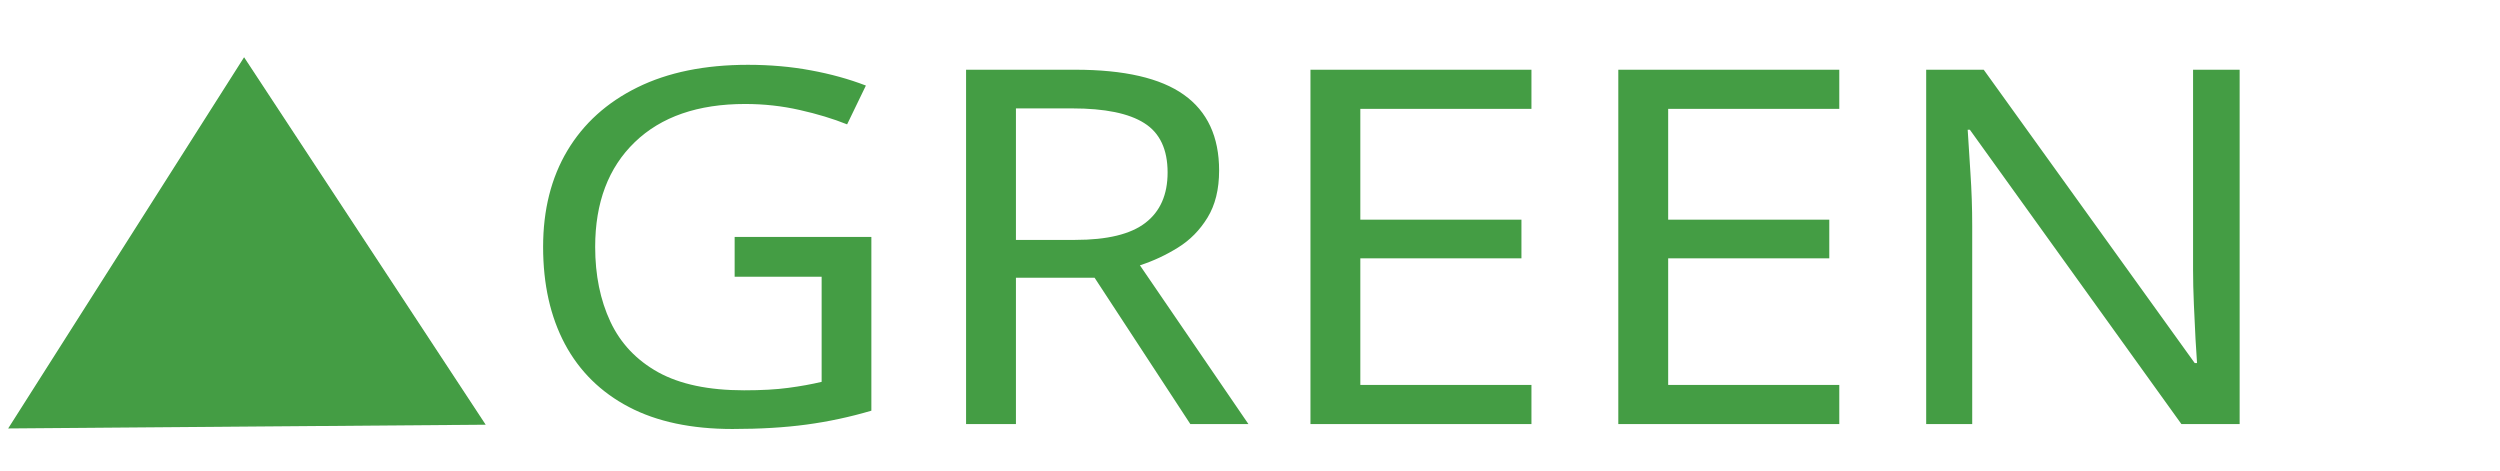
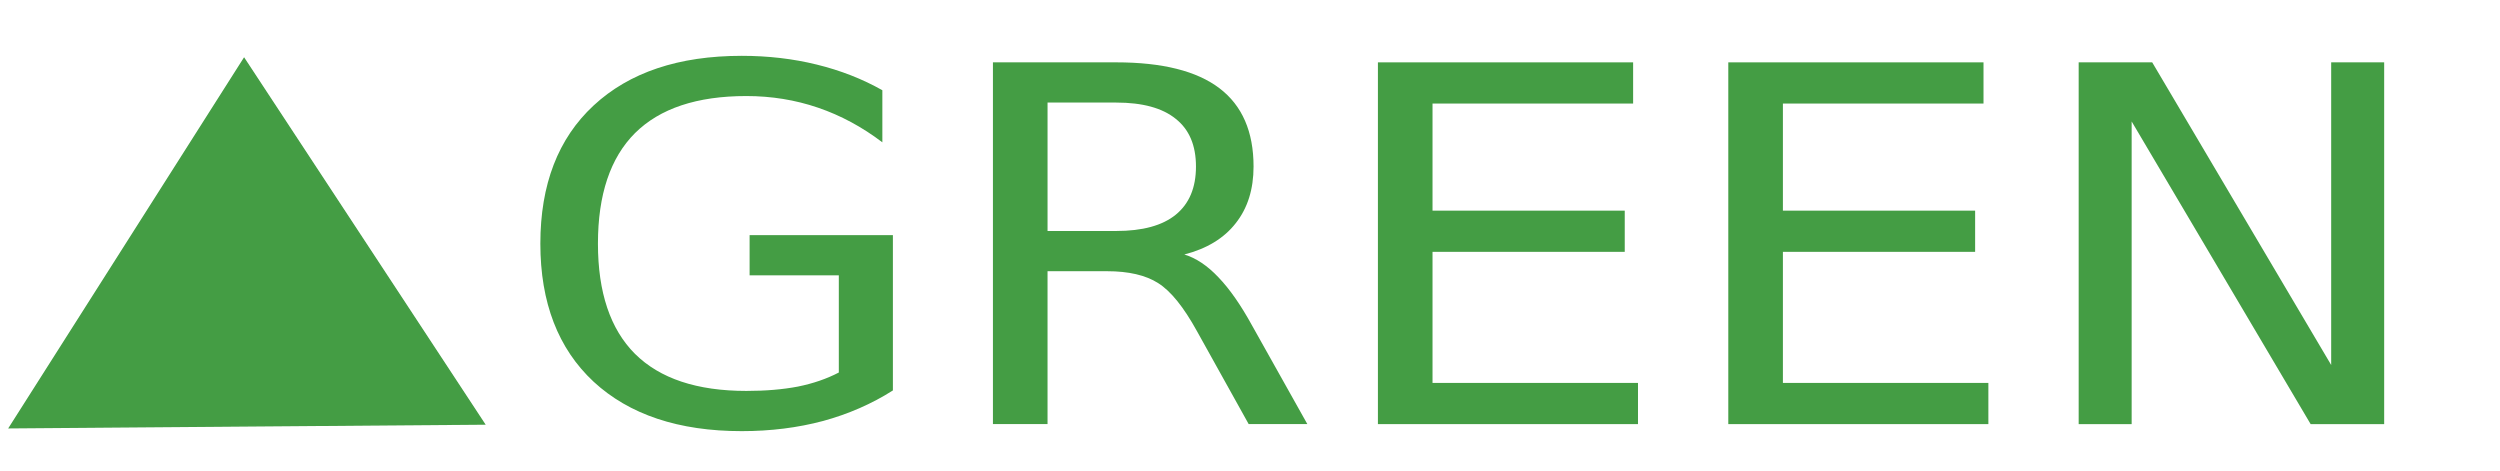
<svg xmlns="http://www.w3.org/2000/svg" width="301.181" height="56.693" id="svg3794" version="1.1">
  <defs id="defs3" />
  <g id="layer1" transform="translate(0,-134.6457)">
-     <text xml:space="preserve" style="font-size:63.148px;font-style:normal;font-weight:normal;line-height:125%;letter-spacing:0px;word-spacing:0px;fill:#000000;fill-opacity:1;stroke:none;font-family:Sans" x="58.081" y="196.199" id="text2985" transform="scale(1.056318,0.9466849)">
-       <tspan id="tspan2987" x="58.081" y="196.199" style="font-style:normal;font-variant:normal;font-weight:normal;font-stretch:normal;fill:#449d44;fill-opacity:1;font-family:DokChampa;-inkscape-font-specification:DokChampa">GREEN</tspan>
-     </text>
+     <g transform="scale(1.056318,0.9466849)" style="font-size:63.148px;font-style:normal;font-weight:normal;line-height:125%;letter-spacing:0px;word-spacing:0px;fill:#449d44;fill-opacity:1;stroke:none;font-family:Sans" id="text2985">
+       <path d="m 95.667,189.631 0,-12.364 -10.175,0 0,-5.118 16.342,0 0,19.765 c -2.405,1.706 -5.057,3.001 -7.955,3.885 -2.898,0.863 -5.992,1.295 -9.281,1.295 -7.195,-1e-5 -12.827,-2.097 -16.897,-6.29 -4.05,-4.214 -6.074,-10.072 -6.074,-17.575 -3e-6,-7.523 2.025,-13.382 6.074,-17.575 4.07,-4.214 9.702,-6.321 16.897,-6.321 3.001,5e-5 5.848,0.37 8.541,1.11 2.713,0.74 5.211,1.83 7.493,3.268 l 0,6.629 c -2.302,-1.953 -4.748,-3.423 -7.338,-4.409 -2.59,-0.987 -5.314,-1.48 -8.171,-1.48 -5.632,4e-5 -9.867,1.573 -12.704,4.718 -2.816,3.145 -4.224,7.832 -4.224,14.06 -1e-5,6.208 1.408,10.884 4.224,14.029 2.837,3.145 7.071,4.718 12.704,4.718 2.199,0 4.163,-0.185 5.889,-0.555 1.727,-0.391 3.279,-0.987 4.656,-1.788" style="font-variant:normal;font-stretch:normal;font-family:DokChampa;-inkscape-font-specification:DokChampa;fill:#449d44;fill-opacity:1" id="path6175" />
+       <path d="m 135.073,174.615 c 1.336,0.452 2.631,1.418 3.885,2.898 1.274,1.48 2.549,3.515 3.823,6.105 l 6.321,12.58 -6.691,0 -5.889,-11.809 c -1.521,-3.083 -3.001,-5.129 -4.44,-6.136 -1.418,-1.007 -3.361,-1.511 -5.828,-1.511 l -6.783,0 0,19.456 -6.228,0 0,-46.035 14.06,0 c 5.262,4e-5 9.188,1.1 11.779,3.299 2.59,2.2 3.885,5.519 3.885,9.959 -4e-5,2.898 -0.678,5.303 -2.035,7.215 -1.336,1.912 -3.289,3.238 -5.858,3.978 m -15.602,-19.333 0,16.342 7.832,0 c 3.001,3e-5 5.262,-0.689 6.783,-2.066 1.542,-1.398 2.313,-3.443 2.313,-6.136 -3e-5,-2.693 -0.771,-4.718 -2.313,-6.074 -1.521,-1.377 -3.782,-2.066 -6.783,-2.066 l -7.832,0" style="font-variant:normal;font-stretch:normal;font-family:DokChampa;-inkscape-font-specification:DokChampa;fill:#449d44;fill-opacity:1" id="path6177" />
+       <path d="m 157.15,150.164 29.107,0 0,5.242 -22.879,0 0,13.629 21.923,0 0,5.242 -21.923,0 0,16.681 23.434,0 0,5.242 -29.662,0 0,-46.035" style="font-variant:normal;font-stretch:normal;font-family:DokChampa;-inkscape-font-specification:DokChampa;fill:#449d44;fill-opacity:1" id="path6179" />
+       <path d="m 197.111,150.164 29.107,0 0,5.242 -22.879,0 0,13.629 21.923,0 0,5.242 -21.923,0 0,16.681 23.434,0 0,5.242 -29.662,0 0,-46.035" style="font-variant:normal;font-stretch:normal;font-family:DokChampa;-inkscape-font-specification:DokChampa;fill:#449d44;fill-opacity:1" id="path6181" />
+       <path d="m 237.071,150.164 8.387,0 20.412,38.512 0,-38.512 6.043,0 0,46.035 -8.387,0 -20.412,-38.512 0,38.512 -6.043,0 0,-46.035" style="font-variant:normal;font-stretch:normal;font-family:DokChampa;-inkscape-font-specification:DokChampa;fill:#449d44;fill-opacity:1" id="path6183" />
+     </g>
    <path style="fill:#449d44;fill-opacity:1;stroke:#449d44;stroke-width:0.173px;stroke-linecap:butt;stroke-linejoin:miter;stroke-opacity:1" d="M 1.143,186.174 58.351,185.725 29.407,141.702 z" id="path3003" />
  </g>
</svg>
